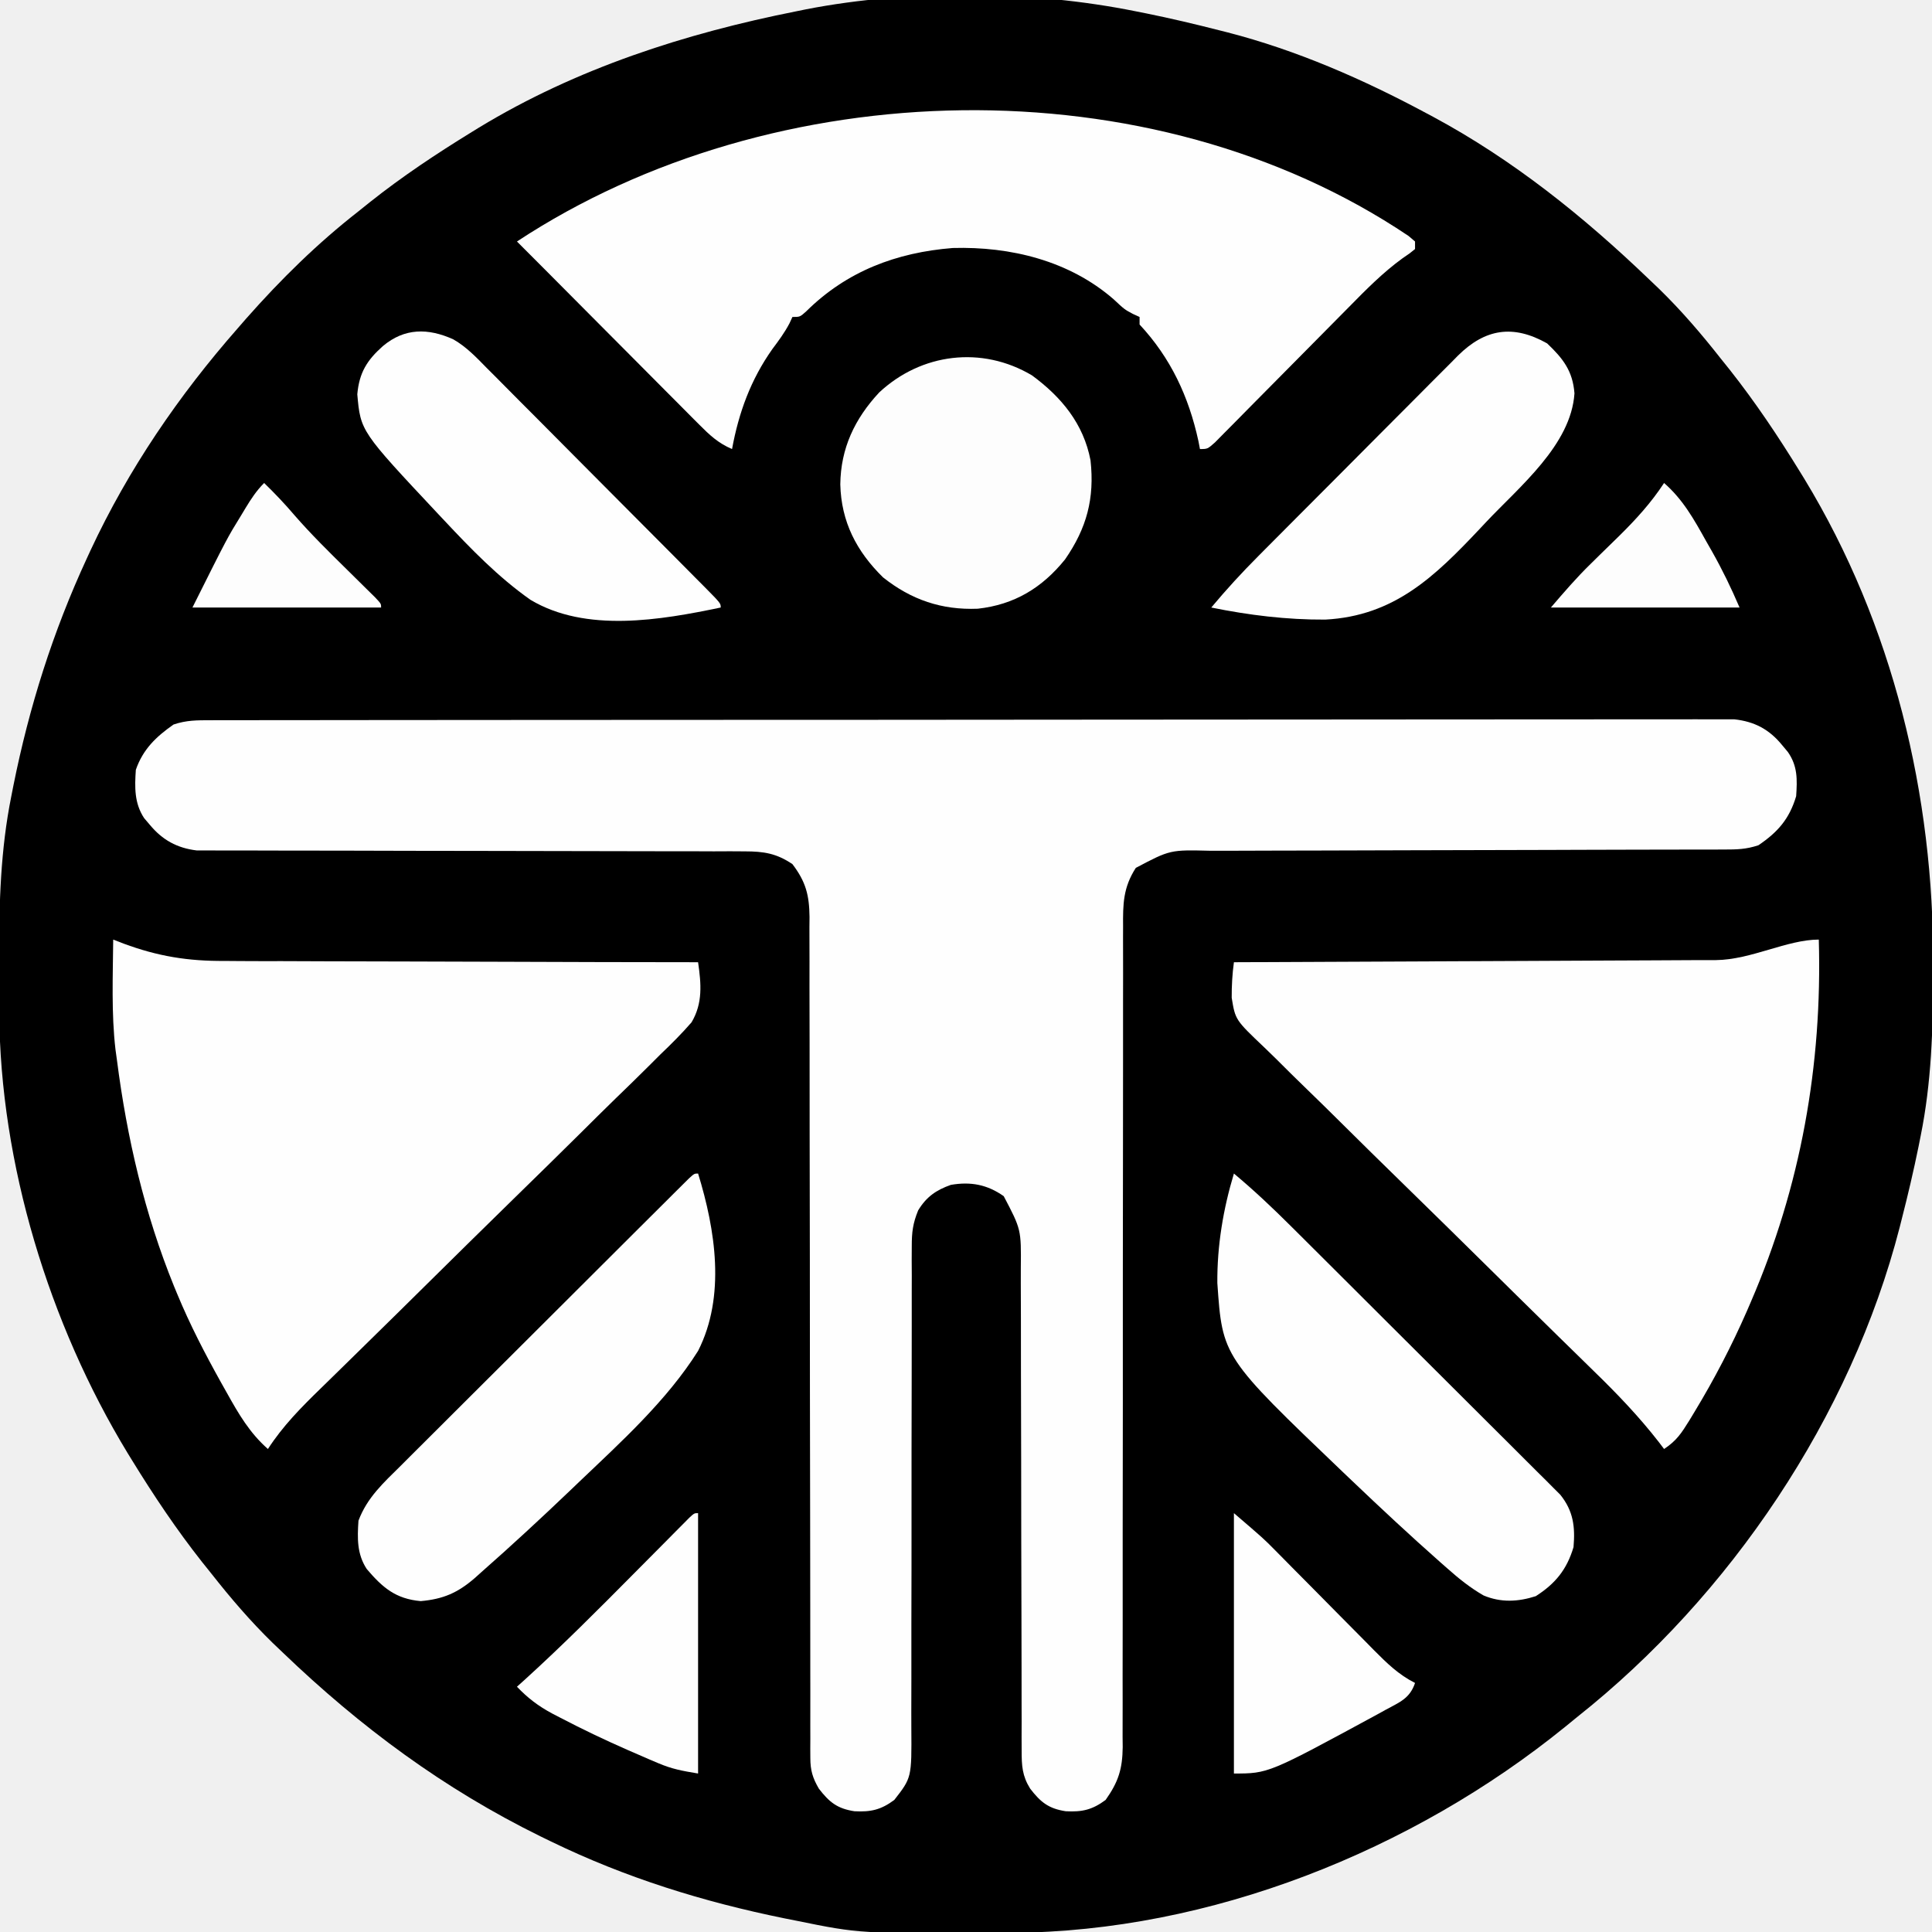
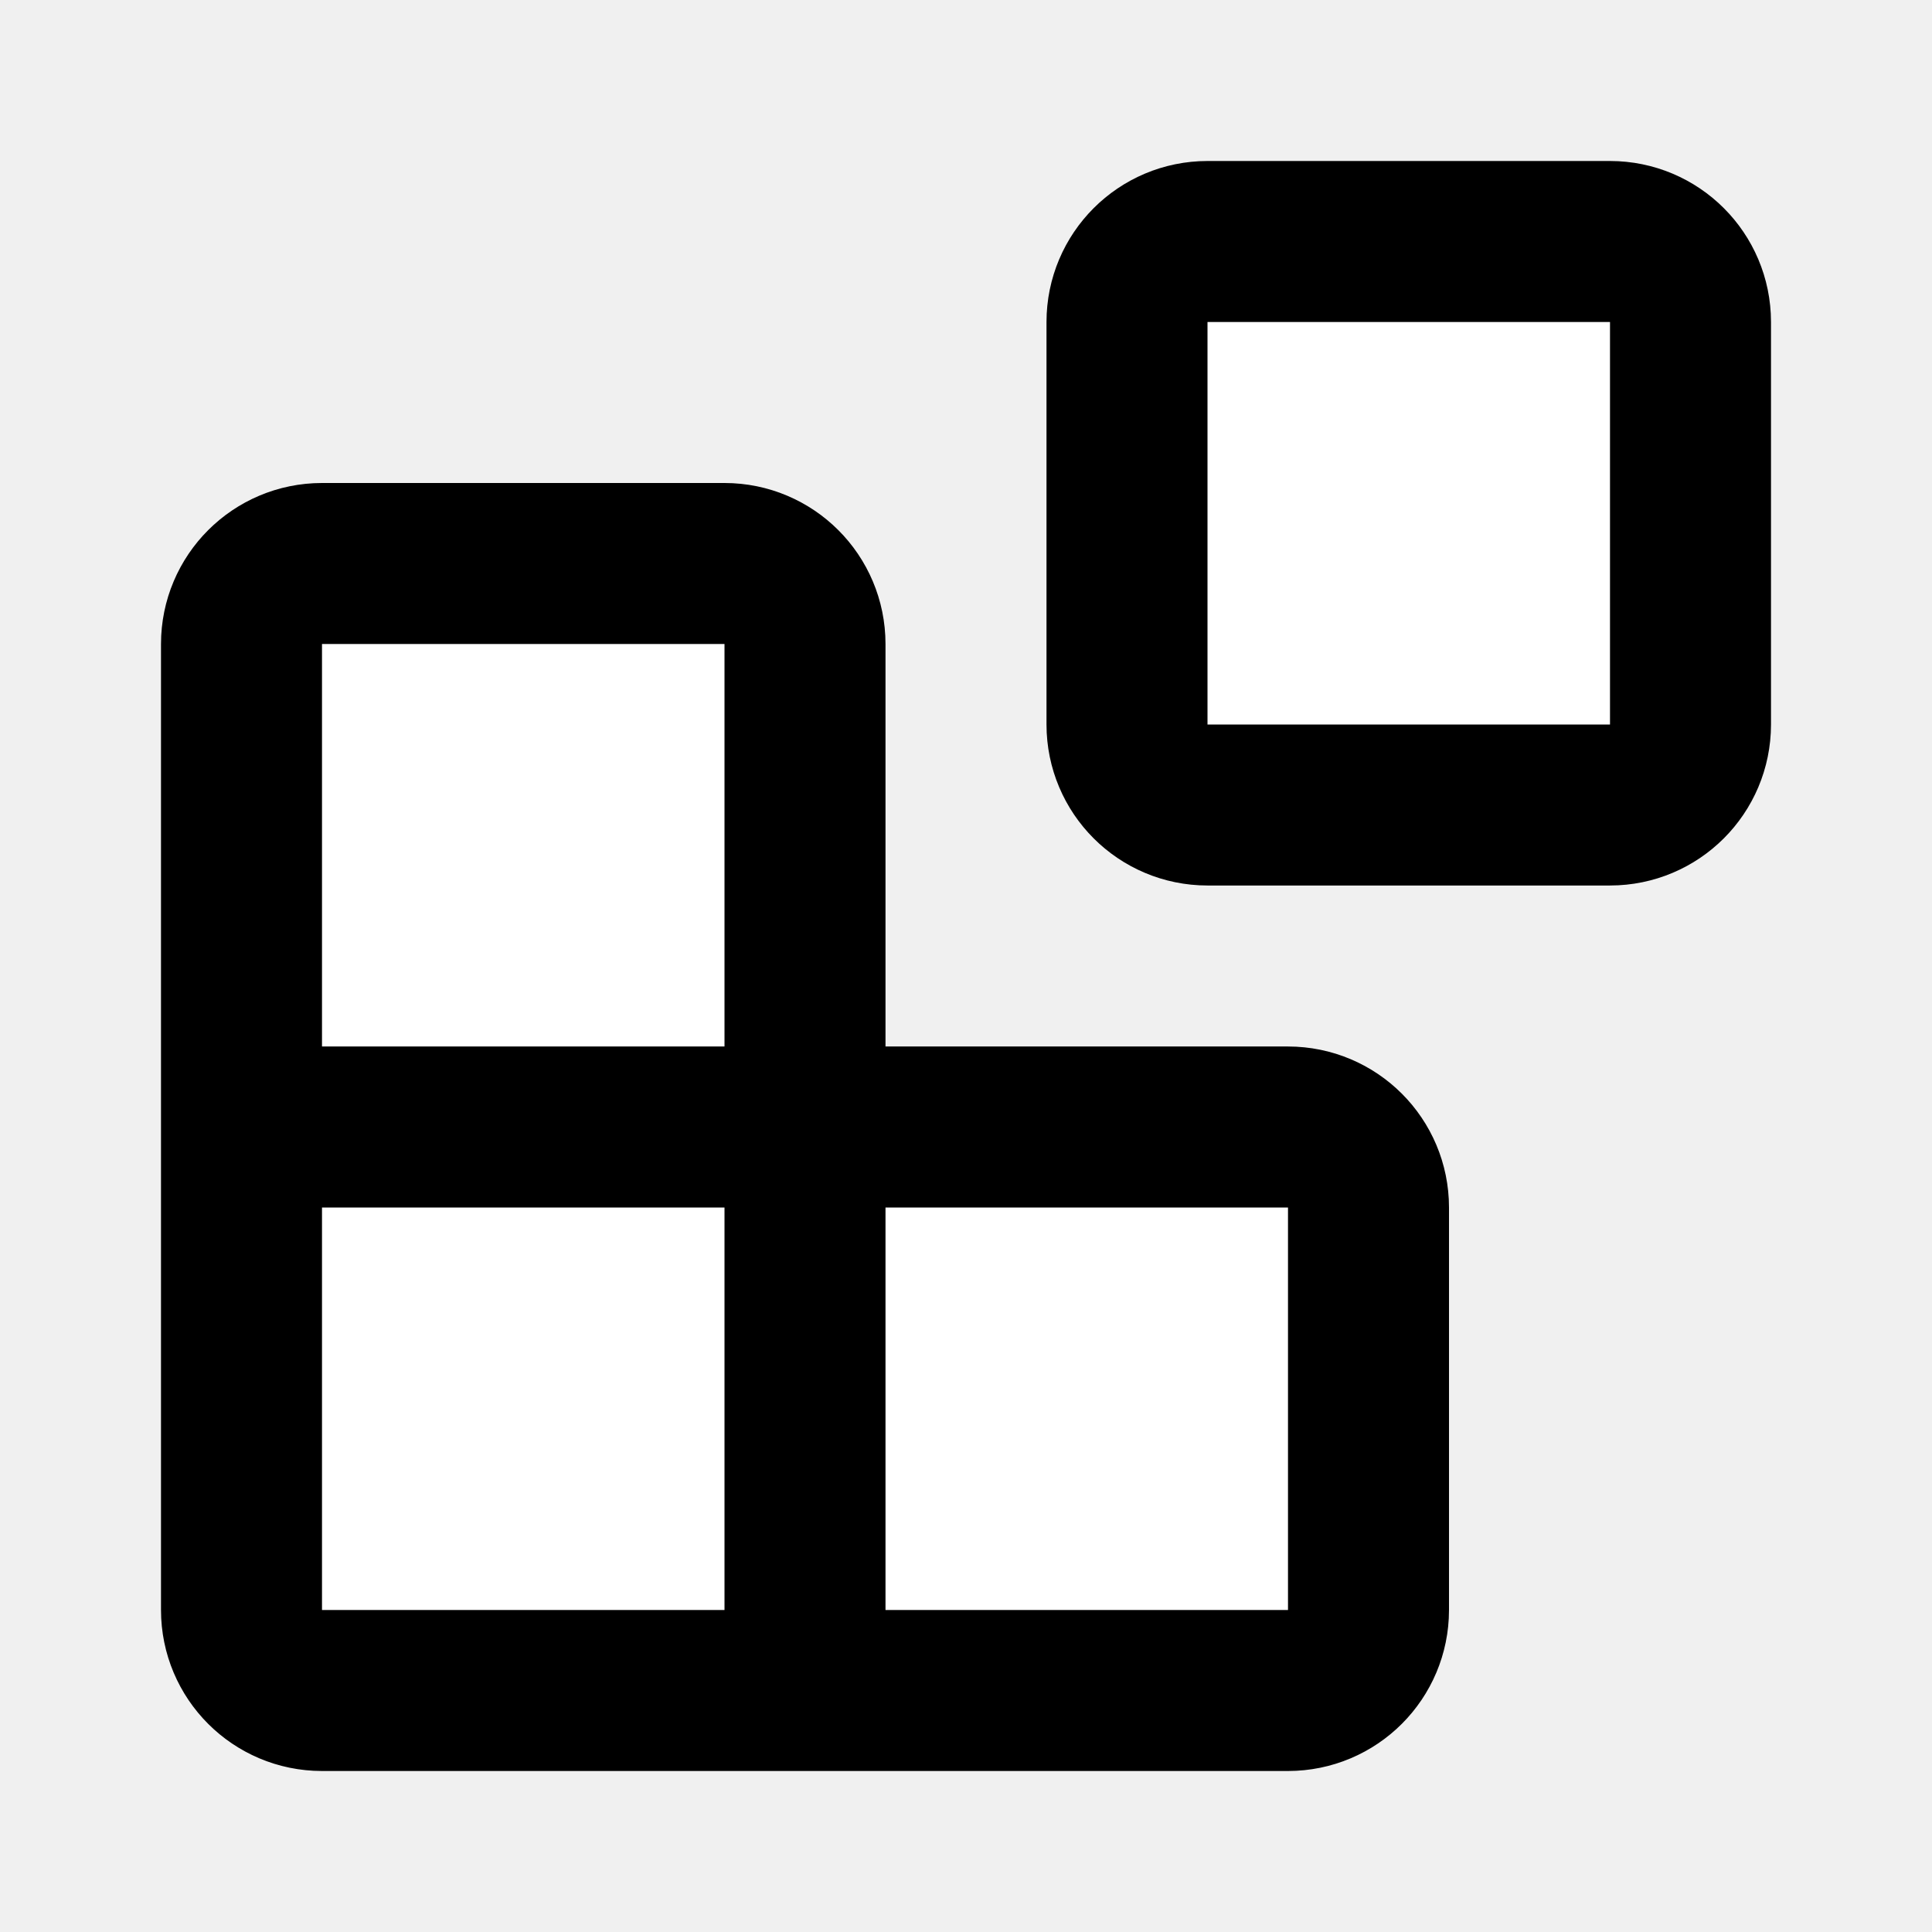
- <svg xmlns="http://www.w3.org/2000/svg" version="1.1" width="512" height="512">
-   <path d="M0 0 C0.918 0.182 1.836 0.364 2.781 0.552 C9.233 1.864 15.623 3.366 22 5 C22.744 5.188 23.488 5.376 24.255 5.569 C42.659 10.308 60.285 18.029 77 27 C77.587 27.313 78.173 27.625 78.777 27.947 C99.979 39.351 118.68 54.379 136 71 C136.895 71.853 137.789 72.707 138.711 73.586 C144.633 79.362 149.894 85.499 155 92 C155.791 92.986 156.583 93.972 157.398 94.988 C164.207 103.611 170.247 112.643 176 122 C176.594 122.964 176.594 122.964 177.199 123.948 C200.68 162.605 211.488 207.687 211.312 252.625 C211.31 254.079 211.31 254.079 211.307 255.563 C211.262 269.892 210.852 283.912 208 298 C207.818 298.918 207.636 299.836 207.448 300.781 C206.136 307.233 204.634 313.623 203 320 C202.812 320.744 202.624 321.488 202.431 322.255 C189.5 372.479 157.545 419.86 117 452 C115.928 452.874 114.856 453.749 113.785 454.625 C73.338 487.447 19.654 508.928 -32.793 509.203 C-33.693 509.21 -34.594 509.217 -35.521 509.225 C-73.066 509.452 -73.066 509.452 -90 506 C-91.539 505.694 -91.539 505.694 -93.109 505.382 C-114.657 500.997 -135.214 494.621 -155 485 C-155.895 484.566 -156.79 484.131 -157.711 483.684 C-183.321 471.104 -205.457 454.714 -226 435 C-226.895 434.147 -227.789 433.293 -228.711 432.414 C-234.633 426.638 -239.894 420.501 -245 414 C-245.791 413.014 -246.583 412.028 -247.398 411.012 C-254.207 402.389 -260.247 393.357 -266 384 C-266.396 383.357 -266.791 382.714 -267.199 382.052 C-287.979 347.841 -300.992 305.381 -301.203 265.207 C-301.21 264.306 -301.217 263.406 -301.224 262.478 C-301.242 259.589 -301.248 256.701 -301.25 253.812 C-301.251 252.332 -301.251 252.332 -301.252 250.821 C-301.236 236.35 -300.871 222.23 -298 208 C-297.823 207.098 -297.646 206.196 -297.464 205.267 C-293.247 184.254 -286.99 164.454 -278 145 C-277.501 143.917 -277.501 143.917 -276.992 142.813 C-266.953 121.3 -253.632 101.8 -238 84 C-237.25 83.138 -236.5 82.275 -235.727 81.387 C-226.567 71.021 -216.915 61.515 -206 53 C-205.016 52.211 -204.033 51.422 -203.02 50.609 C-194.421 43.773 -185.354 37.751 -176 32 C-175.357 31.604 -174.714 31.209 -174.052 30.801 C-148.251 15.129 -119.456 5.856 -90 0 C-88.67 -0.271 -88.67 -0.271 -87.312 -0.548 C-59.843 -5.879 -27.396 -5.546 0 0 Z " fill="#000000" transform="translate(301,3)" />
-   <path d="M0 0 C0.701 -0.002 1.401 -0.004 2.123 -0.006 C4.489 -0.012 6.854 -0.01 9.219 -0.009 C10.925 -0.012 12.631 -0.015 14.337 -0.018 C19.039 -0.026 23.741 -0.028 28.443 -0.029 C33.509 -0.03 38.574 -0.038 43.64 -0.045 C54.722 -0.058 65.805 -0.064 76.887 -0.069 C83.804 -0.072 90.72 -0.076 97.636 -0.08 C116.776 -0.092 135.915 -0.103 155.054 -0.106 C156.892 -0.106 156.892 -0.106 158.768 -0.107 C159.996 -0.107 161.225 -0.107 162.49 -0.107 C164.98 -0.108 167.469 -0.108 169.959 -0.109 C171.193 -0.109 172.428 -0.109 173.701 -0.109 C193.717 -0.113 213.733 -0.131 233.749 -0.154 C254.286 -0.178 274.823 -0.19 295.36 -0.192 C306.896 -0.192 318.432 -0.198 329.968 -0.216 C339.79 -0.232 349.612 -0.237 359.434 -0.229 C364.447 -0.225 369.46 -0.226 374.474 -0.24 C379.061 -0.252 383.648 -0.251 388.236 -0.239 C389.897 -0.237 391.559 -0.24 393.22 -0.249 C395.476 -0.26 397.731 -0.253 399.987 -0.241 C401.24 -0.241 402.494 -0.242 403.786 -0.242 C409.183 0.352 413.08 2.435 416.495 6.631 C416.986 7.219 417.477 7.807 417.983 8.413 C420.596 12.158 420.477 15.711 420.182 20.131 C418.379 26.177 415.306 29.661 410.182 33.131 C406.885 34.23 404.456 34.259 400.984 34.263 C399.037 34.269 399.037 34.269 397.05 34.275 C395.608 34.274 394.166 34.274 392.724 34.273 C391.208 34.276 389.692 34.28 388.176 34.284 C384.908 34.292 381.641 34.297 378.373 34.3 C373.204 34.306 368.036 34.323 362.867 34.341 C361.097 34.348 359.327 34.354 357.557 34.36 C356.671 34.364 355.785 34.367 354.871 34.37 C342.837 34.412 330.803 34.445 318.768 34.457 C310.652 34.466 302.535 34.488 294.419 34.527 C290.124 34.546 285.83 34.559 281.536 34.554 C277.494 34.549 273.453 34.563 269.411 34.591 C267.931 34.598 266.45 34.598 264.969 34.591 C254.277 34.326 254.277 34.326 245.182 39.131 C241.825 44.321 241.759 48.719 241.81 54.689 C241.806 55.645 241.803 56.601 241.799 57.586 C241.789 60.785 241.801 63.983 241.813 67.182 C241.811 69.477 241.807 71.772 241.802 74.067 C241.793 79.007 241.794 83.947 241.802 88.888 C241.813 96.699 241.801 104.51 241.785 112.322 C241.765 123.273 241.752 134.224 241.748 145.175 C241.748 145.87 241.748 146.564 241.747 147.28 C241.745 155.029 241.744 162.778 241.745 170.527 C241.746 173.337 241.746 176.147 241.746 178.957 C241.746 179.997 241.746 179.997 241.746 181.059 C241.747 192.627 241.732 204.195 241.705 215.763 C241.689 223.529 241.69 231.294 241.706 239.06 C241.712 243.89 241.701 248.721 241.686 253.551 C241.682 255.792 241.685 258.032 241.696 260.272 C241.709 263.33 241.698 266.388 241.681 269.446 C241.696 270.775 241.696 270.775 241.711 272.131 C241.643 277.95 240.561 281.357 237.182 286.131 C233.642 288.766 230.93 289.361 226.62 289.131 C222.122 288.442 219.984 286.783 217.182 283.131 C215.085 279.752 214.932 277.103 214.93 273.155 C214.925 271.931 214.92 270.707 214.914 269.446 C214.918 268.093 214.922 266.739 214.927 265.386 C214.924 263.958 214.92 262.531 214.916 261.103 C214.908 258.03 214.905 254.957 214.908 251.884 C214.91 247.021 214.896 242.159 214.879 237.297 C214.832 223.47 214.808 209.644 214.801 195.818 C214.797 188.18 214.779 180.543 214.746 172.906 C214.726 168.076 214.723 163.246 214.734 158.416 C214.737 155.405 214.723 152.395 214.704 149.385 C214.699 147.993 214.7 146.601 214.709 145.209 C214.812 134.951 214.812 134.951 210.182 126.131 C205.807 123.049 201.437 122.229 196.182 123.131 C192.277 124.508 189.694 126.288 187.506 129.891 C186.102 133.327 185.808 135.657 185.81 139.349 C185.803 140.575 185.797 141.802 185.79 143.066 C185.797 144.412 185.805 145.758 185.813 147.104 C185.811 148.532 185.807 149.96 185.802 151.388 C185.793 154.455 185.794 157.523 185.802 160.59 C185.814 165.445 185.801 170.299 185.785 175.153 C185.749 187.209 185.743 199.265 185.745 211.32 C185.747 220.693 185.74 230.065 185.705 239.438 C185.689 244.26 185.69 249.081 185.706 253.903 C185.712 256.907 185.701 259.911 185.686 262.915 C185.682 264.304 185.685 265.692 185.696 267.081 C185.789 280.217 185.789 280.217 181.182 286.131 C177.642 288.766 174.93 289.361 170.62 289.131 C166.122 288.442 163.984 286.783 161.182 283.131 C159.532 280.3 158.932 278.273 158.931 275.004 C158.926 274.186 158.921 273.367 158.916 272.523 C158.921 271.629 158.926 270.735 158.93 269.814 C158.927 268.86 158.925 267.906 158.921 266.923 C158.914 263.718 158.92 260.513 158.927 257.308 C158.924 255.013 158.92 252.719 158.916 250.424 C158.908 245.478 158.905 240.532 158.908 235.587 C158.91 227.767 158.896 219.947 158.879 212.128 C158.855 201.165 158.836 190.202 158.824 179.239 C158.823 178.543 158.822 177.847 158.821 177.13 C158.81 167.261 158.805 157.391 158.802 147.521 C158.802 146.826 158.801 146.131 158.801 145.415 C158.801 144.721 158.801 144.027 158.801 143.312 C158.797 131.735 158.777 120.158 158.746 108.581 C158.726 100.807 158.723 93.033 158.734 85.259 C158.737 80.422 158.723 75.585 158.704 70.748 C158.699 68.505 158.7 66.261 158.709 64.018 C158.72 60.955 158.707 57.893 158.688 54.83 C158.697 53.942 158.706 53.055 158.715 52.141 C158.643 46.327 157.738 42.807 154.182 38.131 C149.975 35.296 146.63 34.756 141.616 34.753 C139.661 34.741 139.661 34.741 137.666 34.728 C136.233 34.734 134.8 34.74 133.368 34.747 C131.849 34.743 130.331 34.737 128.813 34.73 C125.55 34.719 122.288 34.716 119.026 34.721 C113.865 34.728 108.705 34.712 103.544 34.692 C92.59 34.655 81.636 34.642 70.682 34.631 C58.856 34.62 47.029 34.605 35.203 34.561 C30.074 34.542 24.946 34.538 19.818 34.546 C16.626 34.547 13.435 34.536 10.243 34.522 C8.765 34.518 7.287 34.519 5.81 34.526 C3.789 34.534 1.768 34.523 -0.252 34.51 C-1.382 34.509 -2.512 34.509 -3.676 34.508 C-8.894 33.883 -12.798 31.727 -16.13 27.694 C-16.622 27.118 -17.113 26.542 -17.619 25.948 C-20.233 21.989 -20.138 17.765 -19.818 13.131 C-17.932 7.696 -14.45 4.363 -9.818 1.131 C-6.349 -0.025 -3.661 0.004 0 0 Z " fill="#FEFEFE" transform="translate(55.81798,190.8686)" />
-   <path d="M0 0 C0.953 33.239 -4.783 65.411 -18 96 C-18.348 96.807 -18.696 97.615 -19.054 98.446 C-23.089 107.661 -27.667 116.456 -32.875 125.062 C-33.572 126.215 -33.572 126.215 -34.282 127.391 C-36.384 130.767 -37.623 132.748 -41 135 C-41.454 134.402 -41.908 133.804 -42.376 133.187 C-47.664 126.383 -53.465 120.337 -59.639 114.341 C-60.685 113.316 -61.73 112.292 -62.775 111.266 C-65.007 109.078 -67.241 106.893 -69.477 104.709 C-73.016 101.25 -76.542 97.776 -80.064 94.3 C-80.661 93.71 -81.259 93.121 -81.874 92.514 C-83.094 91.309 -84.314 90.105 -85.534 88.901 C-93.721 80.821 -101.916 72.75 -110.151 64.719 C-115.728 59.282 -121.281 53.822 -126.808 48.334 C-129.726 45.438 -132.655 42.555 -135.614 39.7 C-138.394 37.016 -141.141 34.304 -143.868 31.566 C-144.869 30.571 -145.882 29.588 -146.906 28.617 C-154.627 21.281 -154.627 21.281 -155.586 15.423 C-155.599 12.218 -155.436 9.172 -155 6 C-153.95 5.996 -153.95 5.996 -152.878 5.993 C-135.8 5.933 -118.721 5.858 -101.643 5.764 C-93.384 5.719 -85.125 5.68 -76.865 5.654 C-69.662 5.631 -62.459 5.597 -55.256 5.551 C-51.446 5.527 -47.636 5.509 -43.826 5.502 C-40.231 5.496 -36.636 5.476 -33.041 5.446 C-31.111 5.433 -29.181 5.435 -27.251 5.437 C-17.932 5.338 -8.391 0 0 0 Z " fill="#FEFEFE" transform="translate(482,249)" />
-   <path d="M0 0 C0.914 0.353 1.828 0.707 2.77 1.071 C11.84 4.427 19.81 5.726 29.554 5.659 C30.936 5.668 32.317 5.679 33.699 5.691 C37.396 5.719 41.093 5.717 44.791 5.709 C48.675 5.706 52.558 5.731 56.442 5.753 C63.773 5.79 71.103 5.802 78.434 5.805 C86.79 5.81 95.145 5.843 103.501 5.878 C120.667 5.95 137.834 5.987 155 6 C155.816 11.716 156.291 16.816 153.273 21.921 C150.681 24.901 147.935 27.654 145.073 30.371 C144.005 31.432 142.939 32.497 141.876 33.564 C138.997 36.438 136.08 39.271 133.154 42.098 C130.091 45.072 127.066 48.084 124.037 51.093 C118.295 56.784 112.522 62.441 106.736 68.087 C98.254 76.367 89.82 84.697 81.386 93.026 C80.138 94.258 78.89 95.49 77.642 96.722 C76.728 97.624 76.728 97.624 75.795 98.546 C72.184 102.109 68.564 105.664 64.936 109.21 C62.676 111.42 60.419 113.634 58.163 115.848 C57.121 116.87 56.076 117.889 55.03 118.907 C49.809 123.984 44.969 128.875 41 135 C36.143 130.713 33.263 125.75 30.125 120.125 C29.597 119.186 29.069 118.247 28.525 117.28 C24.295 109.682 20.331 102.041 17 94 C16.713 93.308 16.426 92.617 16.131 91.904 C8.321 72.699 3.639 52.531 1 32 C0.869 31.05 0.737 30.1 0.602 29.121 C-0.514 19.489 -0.083 9.68 0 0 Z " fill="#FEFEFE" transform="translate(30,249)" />
-   <path d="M0 0 C0.566 0.483 1.131 0.965 1.714 1.462 C1.714 2.122 1.714 2.782 1.714 3.462 C0.35 4.588 0.35 4.588 -1.599 5.908 C-6.822 9.704 -11.262 14.211 -15.775 18.801 C-17.309 20.361 -18.849 21.914 -20.391 23.465 C-23.653 26.75 -26.908 30.043 -30.161 33.337 C-33.954 37.178 -37.751 41.015 -41.555 44.843 C-43.074 46.375 -44.586 47.913 -46.099 49.45 C-47.014 50.372 -47.929 51.294 -48.872 52.243 C-49.678 53.06 -50.484 53.877 -51.315 54.718 C-53.286 56.462 -53.286 56.462 -55.286 56.462 C-55.421 55.759 -55.557 55.055 -55.696 54.33 C-58.265 42.546 -63.039 32.313 -71.286 23.462 C-71.286 22.802 -71.286 22.142 -71.286 21.462 C-71.887 21.188 -72.488 20.913 -73.106 20.63 C-75.286 19.462 -75.286 19.462 -78.161 16.775 C-89.931 6.536 -105.487 2.758 -120.786 3.185 C-135.711 4.368 -148.883 9.328 -159.614 19.958 C-161.286 21.462 -161.286 21.462 -163.286 21.462 C-163.548 22.03 -163.809 22.597 -164.079 23.181 C-165.384 25.647 -166.923 27.733 -168.599 29.962 C-174.318 38.053 -177.508 46.766 -179.286 56.462 C-182.951 54.921 -185.277 52.713 -188.067 49.908 C-188.528 49.448 -188.989 48.988 -189.463 48.513 C-190.981 46.994 -192.491 45.469 -194.001 43.943 C-195.059 42.881 -196.117 41.82 -197.176 40.759 C-199.962 37.965 -202.742 35.166 -205.52 32.366 C-208.336 29.529 -211.158 26.698 -213.979 23.867 C-218.954 18.873 -223.924 13.875 -228.89 8.872 C-231.35 6.398 -233.817 3.929 -236.286 1.462 C-168.279 -43.346 -68.379 -45.99 0 0 Z " fill="#FEFEFE" transform="translate(373.2861,62.5376)" />
-   <path d="M0 0 C5.322 4.449 10.291 9.138 15.198 14.037 C15.986 14.82 16.774 15.603 17.586 16.41 C20.171 18.98 22.752 21.554 25.332 24.129 C27.133 25.924 28.935 27.72 30.736 29.515 C34.021 32.792 37.305 36.069 40.587 39.348 C45.41 44.166 50.239 48.978 55.074 53.784 C59.274 57.96 63.467 62.145 67.656 66.333 C69.435 68.109 71.217 69.883 73.002 71.654 C75.491 74.126 77.971 76.608 80.448 79.092 C81.188 79.822 81.927 80.552 82.689 81.304 C83.363 81.984 84.037 82.664 84.732 83.364 C85.318 83.949 85.904 84.534 86.508 85.137 C89.951 89.437 90.465 93.608 90 99 C88.22 104.967 85.18 108.68 80 112 C75.308 113.512 70.77 113.74 66.177 111.82 C62.603 109.772 59.599 107.346 56.536 104.622 C55.613 103.812 55.613 103.812 54.671 102.985 C46.667 95.907 38.855 88.624 31.125 81.25 C30.015 80.194 30.015 80.194 28.883 79.117 C-3.03 48.598 -3.03 48.598 -4.393 29.012 C-4.464 19.127 -2.848 9.443 0 0 Z " fill="#FEFEFE" transform="translate(327,311)" />
-   <path d="M0 0 C4.595 14.925 7.357 32.524 0 47 C-8.314 60.195 -20.418 71.123 -31.625 81.812 C-32.378 82.533 -33.131 83.254 -33.907 83.997 C-41.618 91.358 -49.44 98.601 -57.444 105.644 C-58.021 106.161 -58.598 106.679 -59.192 107.212 C-63.727 111.137 -67.563 112.782 -73.5 113.312 C-80.171 112.717 -83.624 109.716 -87.801 104.816 C-90.415 100.857 -90.32 96.633 -90 92 C-87.72 85.877 -83.332 81.922 -78.781 77.424 C-77.943 76.585 -77.105 75.745 -76.242 74.88 C-73.955 72.59 -71.66 70.306 -69.363 68.026 C-66.959 65.637 -64.562 63.239 -62.165 60.843 C-58.144 56.825 -54.116 52.813 -50.085 48.804 C-44.905 43.653 -39.734 38.492 -34.566 33.328 C-30.125 28.891 -25.679 24.458 -21.233 20.026 C-19.802 18.599 -18.371 17.171 -16.941 15.743 C-14.283 13.093 -11.622 10.445 -8.96 7.799 C-7.767 6.607 -7.767 6.607 -6.549 5.391 C-5.828 4.676 -5.107 3.961 -4.365 3.225 C-3.736 2.598 -3.106 1.972 -2.458 1.326 C-1 0 -1 0 0 0 Z " fill="#FEFEFE" transform="translate(185,311)" />
-   <path d="M0 0 C7.823 5.749 13.669 12.834 15.516 22.523 C16.621 32.606 14.522 40.469 8.766 48.773 C2.679 56.325 -4.702 60.78 -14.371 61.84 C-23.918 62.219 -31.98 59.493 -39.484 53.523 C-46.519 46.612 -50.549 38.795 -50.797 28.898 C-50.692 19.323 -46.975 11.494 -40.484 4.523 C-29.344 -5.863 -13.312 -7.912 0 0 Z " fill="#FDFDFD" transform="translate(273.4844,99.47656)" />
-   <path d="M0 0 C4.214 4.005 6.792 7.295 7.25 13.25 C6.338 26.93 -7.309 37.927 -16.25 47.438 C-16.752 47.974 -17.254 48.511 -17.771 49.064 C-29.716 61.745 -40.487 72.241 -58.797 73.2 C-68.973 73.26 -79.044 72.028 -89 70 C-85.029 65.25 -80.896 60.743 -76.523 56.362 C-75.906 55.74 -75.289 55.118 -74.653 54.477 C-72.635 52.444 -70.613 50.415 -68.59 48.387 C-67.896 47.69 -67.201 46.992 -66.486 46.274 C-62.819 42.593 -59.15 38.914 -55.478 35.238 C-51.69 31.444 -47.911 27.641 -44.133 23.835 C-41.221 20.904 -38.302 17.98 -35.38 15.057 C-33.984 13.657 -32.589 12.255 -31.198 10.85 C-29.255 8.89 -27.302 6.939 -25.347 4.991 C-24.776 4.411 -24.205 3.83 -23.617 3.233 C-16.42 -3.89 -9.003 -5.075 0 0 Z " fill="#FEFEFE" transform="translate(410,91)" />
-   <path d="M0 0 C3.511 2.008 6.182 4.855 8.995 7.726 C9.669 8.398 10.343 9.07 11.038 9.762 C13.249 11.971 15.447 14.195 17.644 16.419 C19.18 17.96 20.717 19.5 22.255 21.04 C25.467 24.26 28.673 27.487 31.874 30.719 C35.988 34.872 40.111 39.013 44.24 43.151 C48.17 47.091 52.094 51.036 56.019 54.981 C56.772 55.738 57.526 56.495 58.302 57.275 C60.418 59.403 62.532 61.535 64.643 63.667 C65.278 64.304 65.912 64.941 66.565 65.597 C70.866 69.952 70.866 69.952 70.866 71.067 C54.897 74.405 35.159 77.811 20.455 69.03 C11.931 63.042 4.651 55.517 -2.446 47.942 C-2.964 47.393 -3.482 46.843 -4.015 46.276 C-24.572 24.356 -24.572 24.356 -25.446 14.567 C-24.933 8.817 -22.875 5.521 -18.634 1.755 C-12.913 -3.025 -6.719 -3.034 0 0 Z " fill="#FEFEFE" transform="translate(120.1336,89.9326)" />
-   <path d="M0 0 C7.871 6.747 7.871 6.747 11.02 9.938 C11.724 10.649 12.428 11.359 13.154 12.092 C13.889 12.839 14.625 13.586 15.383 14.355 C16.978 15.963 18.573 17.57 20.168 19.178 C22.656 21.691 25.143 24.205 27.626 26.722 C30.041 29.167 32.461 31.605 34.883 34.043 C35.623 34.796 36.362 35.549 37.124 36.325 C40.532 39.749 43.633 42.802 48 45 C46.618 49.147 43.836 50.137 40.188 52.125 C39.486 52.513 38.785 52.901 38.062 53.301 C9.127 69 9.127 69 0 69 C0 46.23 0 23.46 0 0 Z " fill="#FEFEFE" transform="translate(327,401)" />
-   <path d="M0 0 C0 22.77 0 45.54 0 69 C-4.202 68.3 -6.866 67.829 -10.582 66.25 C-11.845 65.715 -11.845 65.715 -13.133 65.169 C-14.017 64.783 -14.901 64.397 -15.812 64 C-16.731 63.602 -17.649 63.204 -18.595 62.794 C-24.685 60.115 -30.667 57.271 -36.562 54.188 C-37.258 53.827 -37.953 53.467 -38.669 53.096 C-42.361 51.113 -45.119 49.015 -48 46 C-46.901 45.01 -46.901 45.01 -45.78 43.999 C-35.95 35.066 -26.599 25.682 -17.25 16.25 C-14.196 13.169 -11.138 10.091 -8.078 7.016 C-7.38 6.31 -6.683 5.603 -5.964 4.876 C-5.325 4.234 -4.686 3.592 -4.028 2.931 C-3.466 2.363 -2.903 1.795 -2.324 1.21 C-1 0 -1 0 0 0 Z " fill="#FEFEFE" transform="translate(185,401)" />
-   <path d="M0 0 C5.011 4.383 7.908 9.599 11.125 15.375 C11.65 16.295 12.174 17.216 12.715 18.164 C15.481 23.066 17.765 27.785 20 33 C3.5 33 -13 33 -30 33 C-26.492 28.907 -23.243 25.122 -19.434 21.406 C-18.618 20.603 -17.803 19.8 -16.963 18.973 C-15.277 17.322 -13.59 15.674 -11.9 14.027 C-7.41 9.597 -3.467 5.275 0 0 Z " fill="#FDFDFD" transform="translate(441,128)" />
-   <path d="M0 0 C2.837 2.751 5.501 5.557 8.062 8.566 C12.446 13.601 17.183 18.256 21.938 22.938 C23.657 24.632 25.375 26.328 27.09 28.027 C27.841 28.767 28.593 29.507 29.367 30.269 C31 32 31 32 31 33 C14.5 33 -2 33 -19 33 C-9.748 14.495 -9.748 14.495 -6.125 8.625 C-5.56 7.685 -5.56 7.685 -4.984 6.727 C-3.473 4.24 -2.065 2.065 0 0 Z " fill="#FDFDFD" transform="translate(70,128)" />
+ <svg xmlns="http://www.w3.org/2000/svg" stroke="currentColor" stroke-width="2" viewBox="0 0 24 24" stroke-linecap="round" stroke-linejoin="round" height="200px" width="200px" fill="white">
+   <rect width="7" height="7" x="14" y="3" rx="1" />
+   <path d="M10 21V8a1 1 0 0 0-1-1H4a1 1 0 0 0-1 1v12a1 1 0 0 0 1 1h12a1 1 0 0 0 1-1v-5a1 1 0 0 0-1-1H3" />
</svg>
